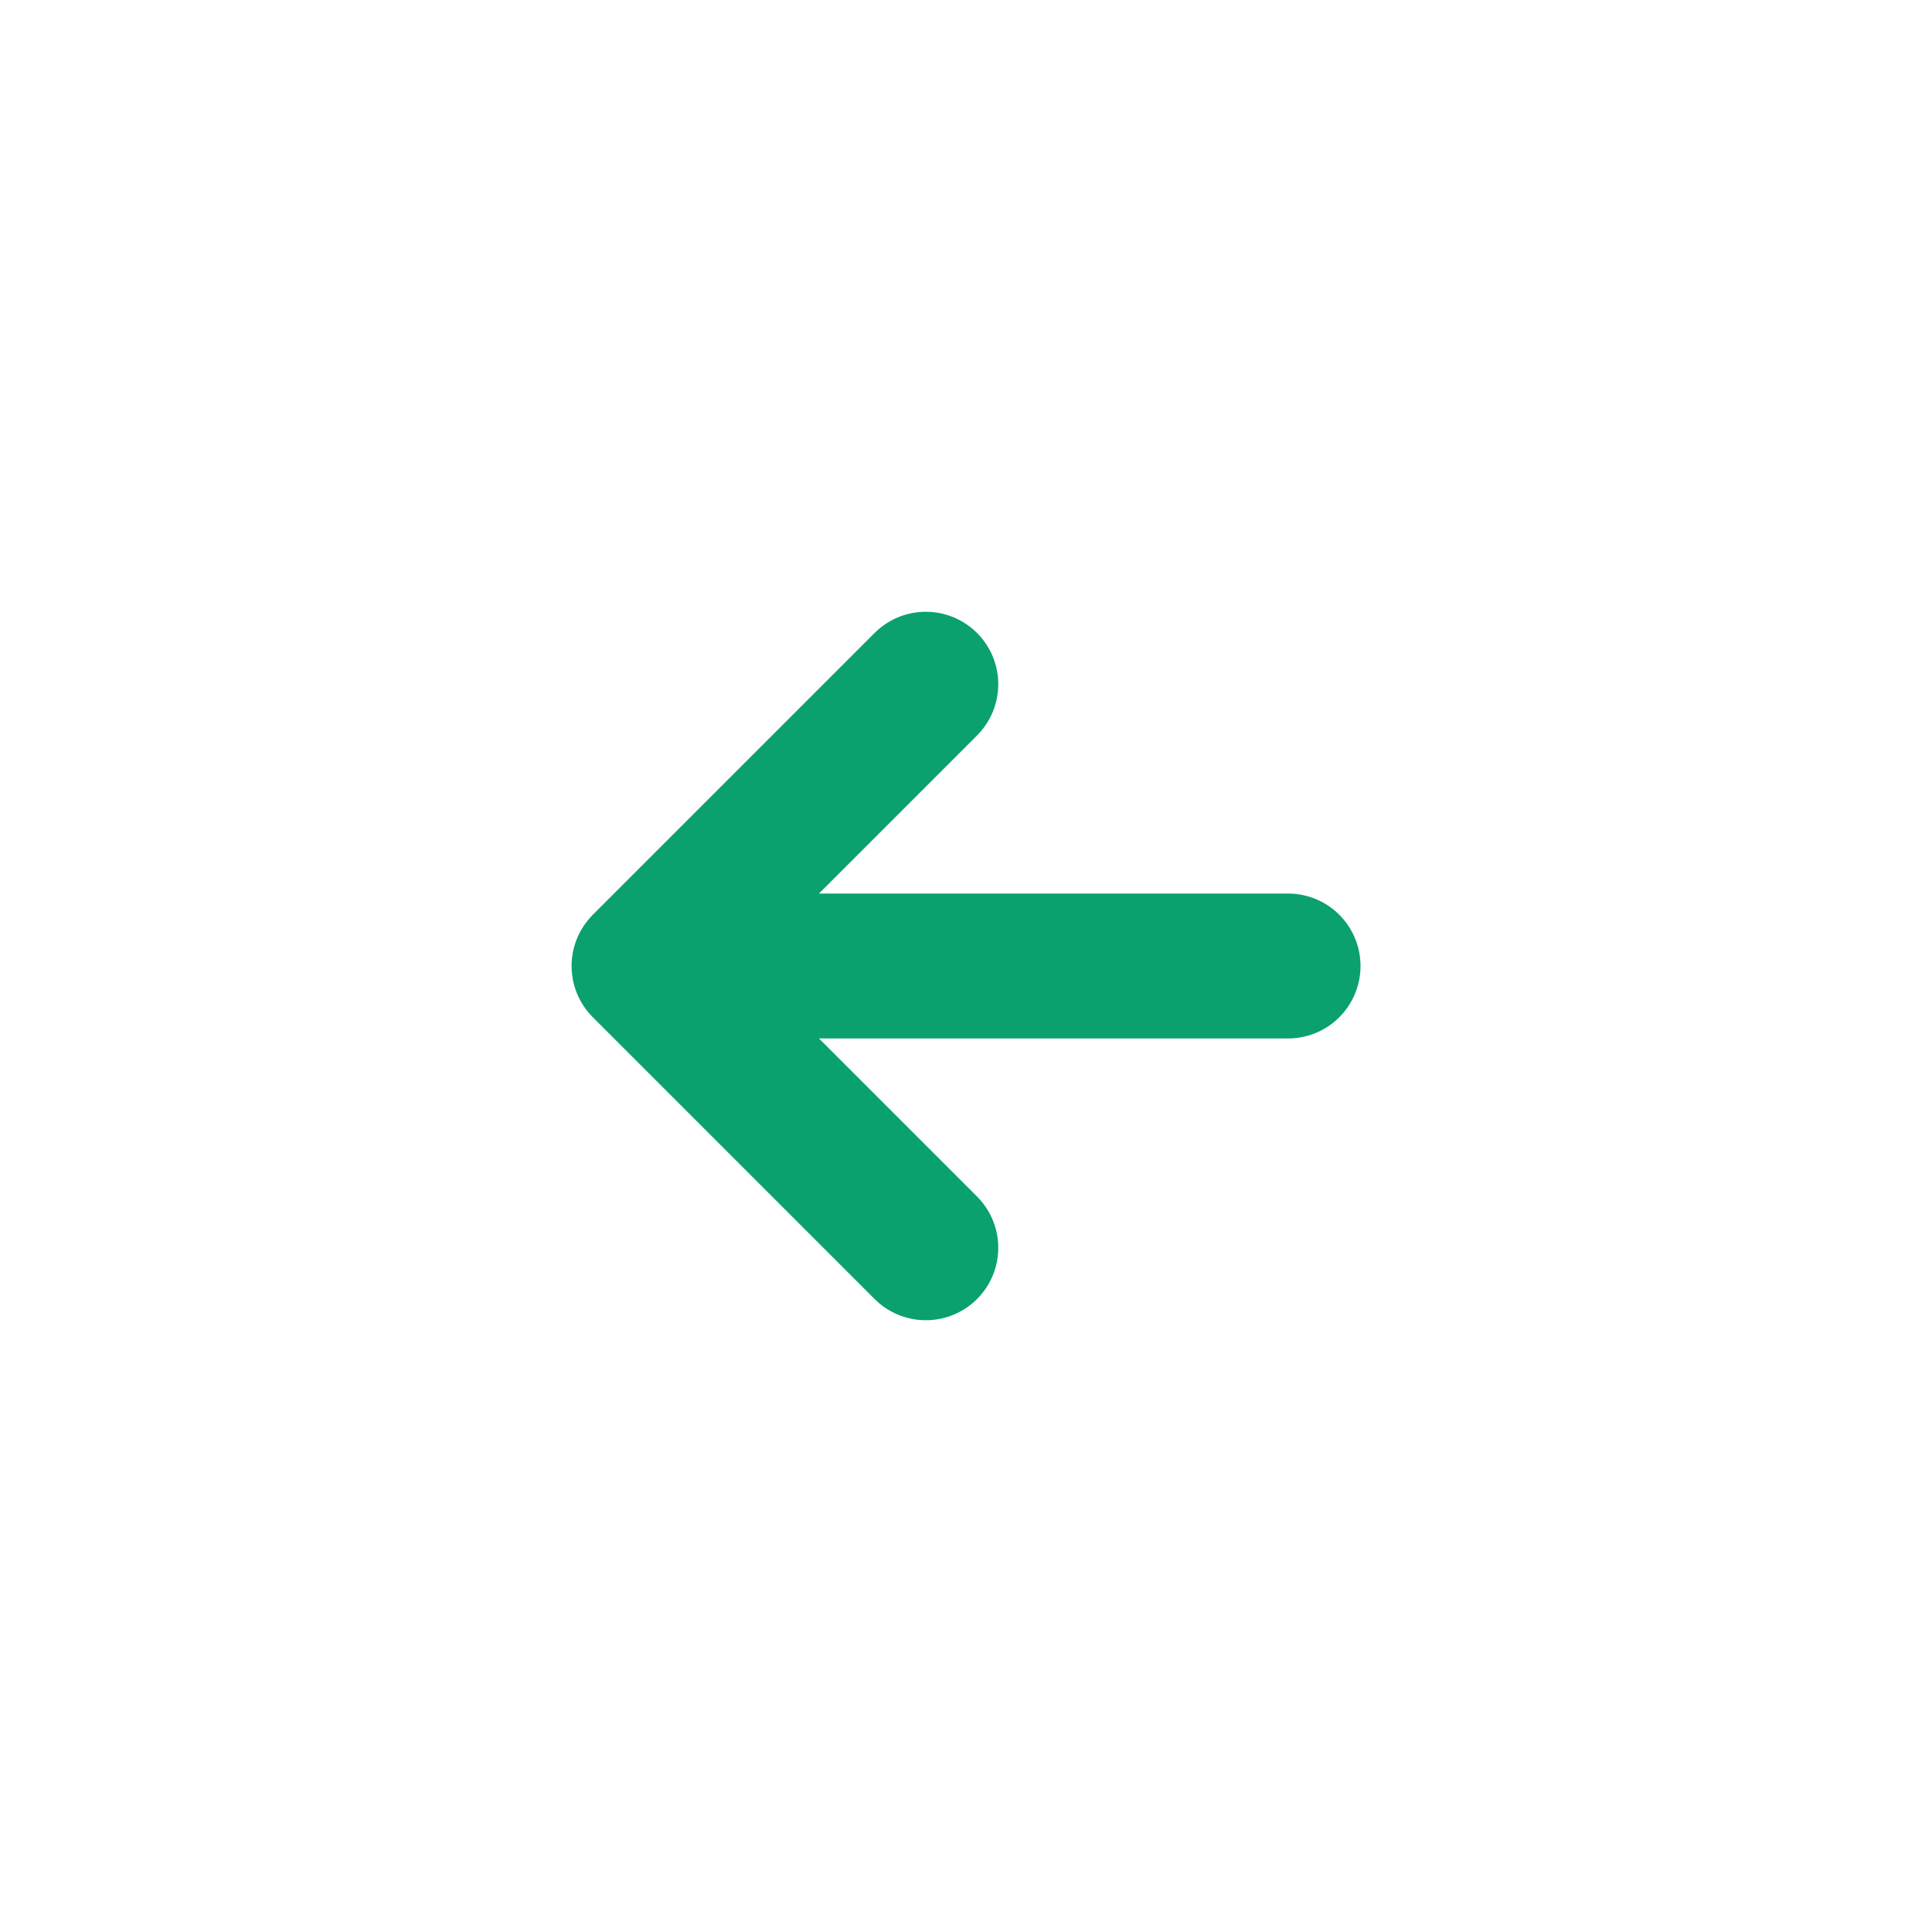
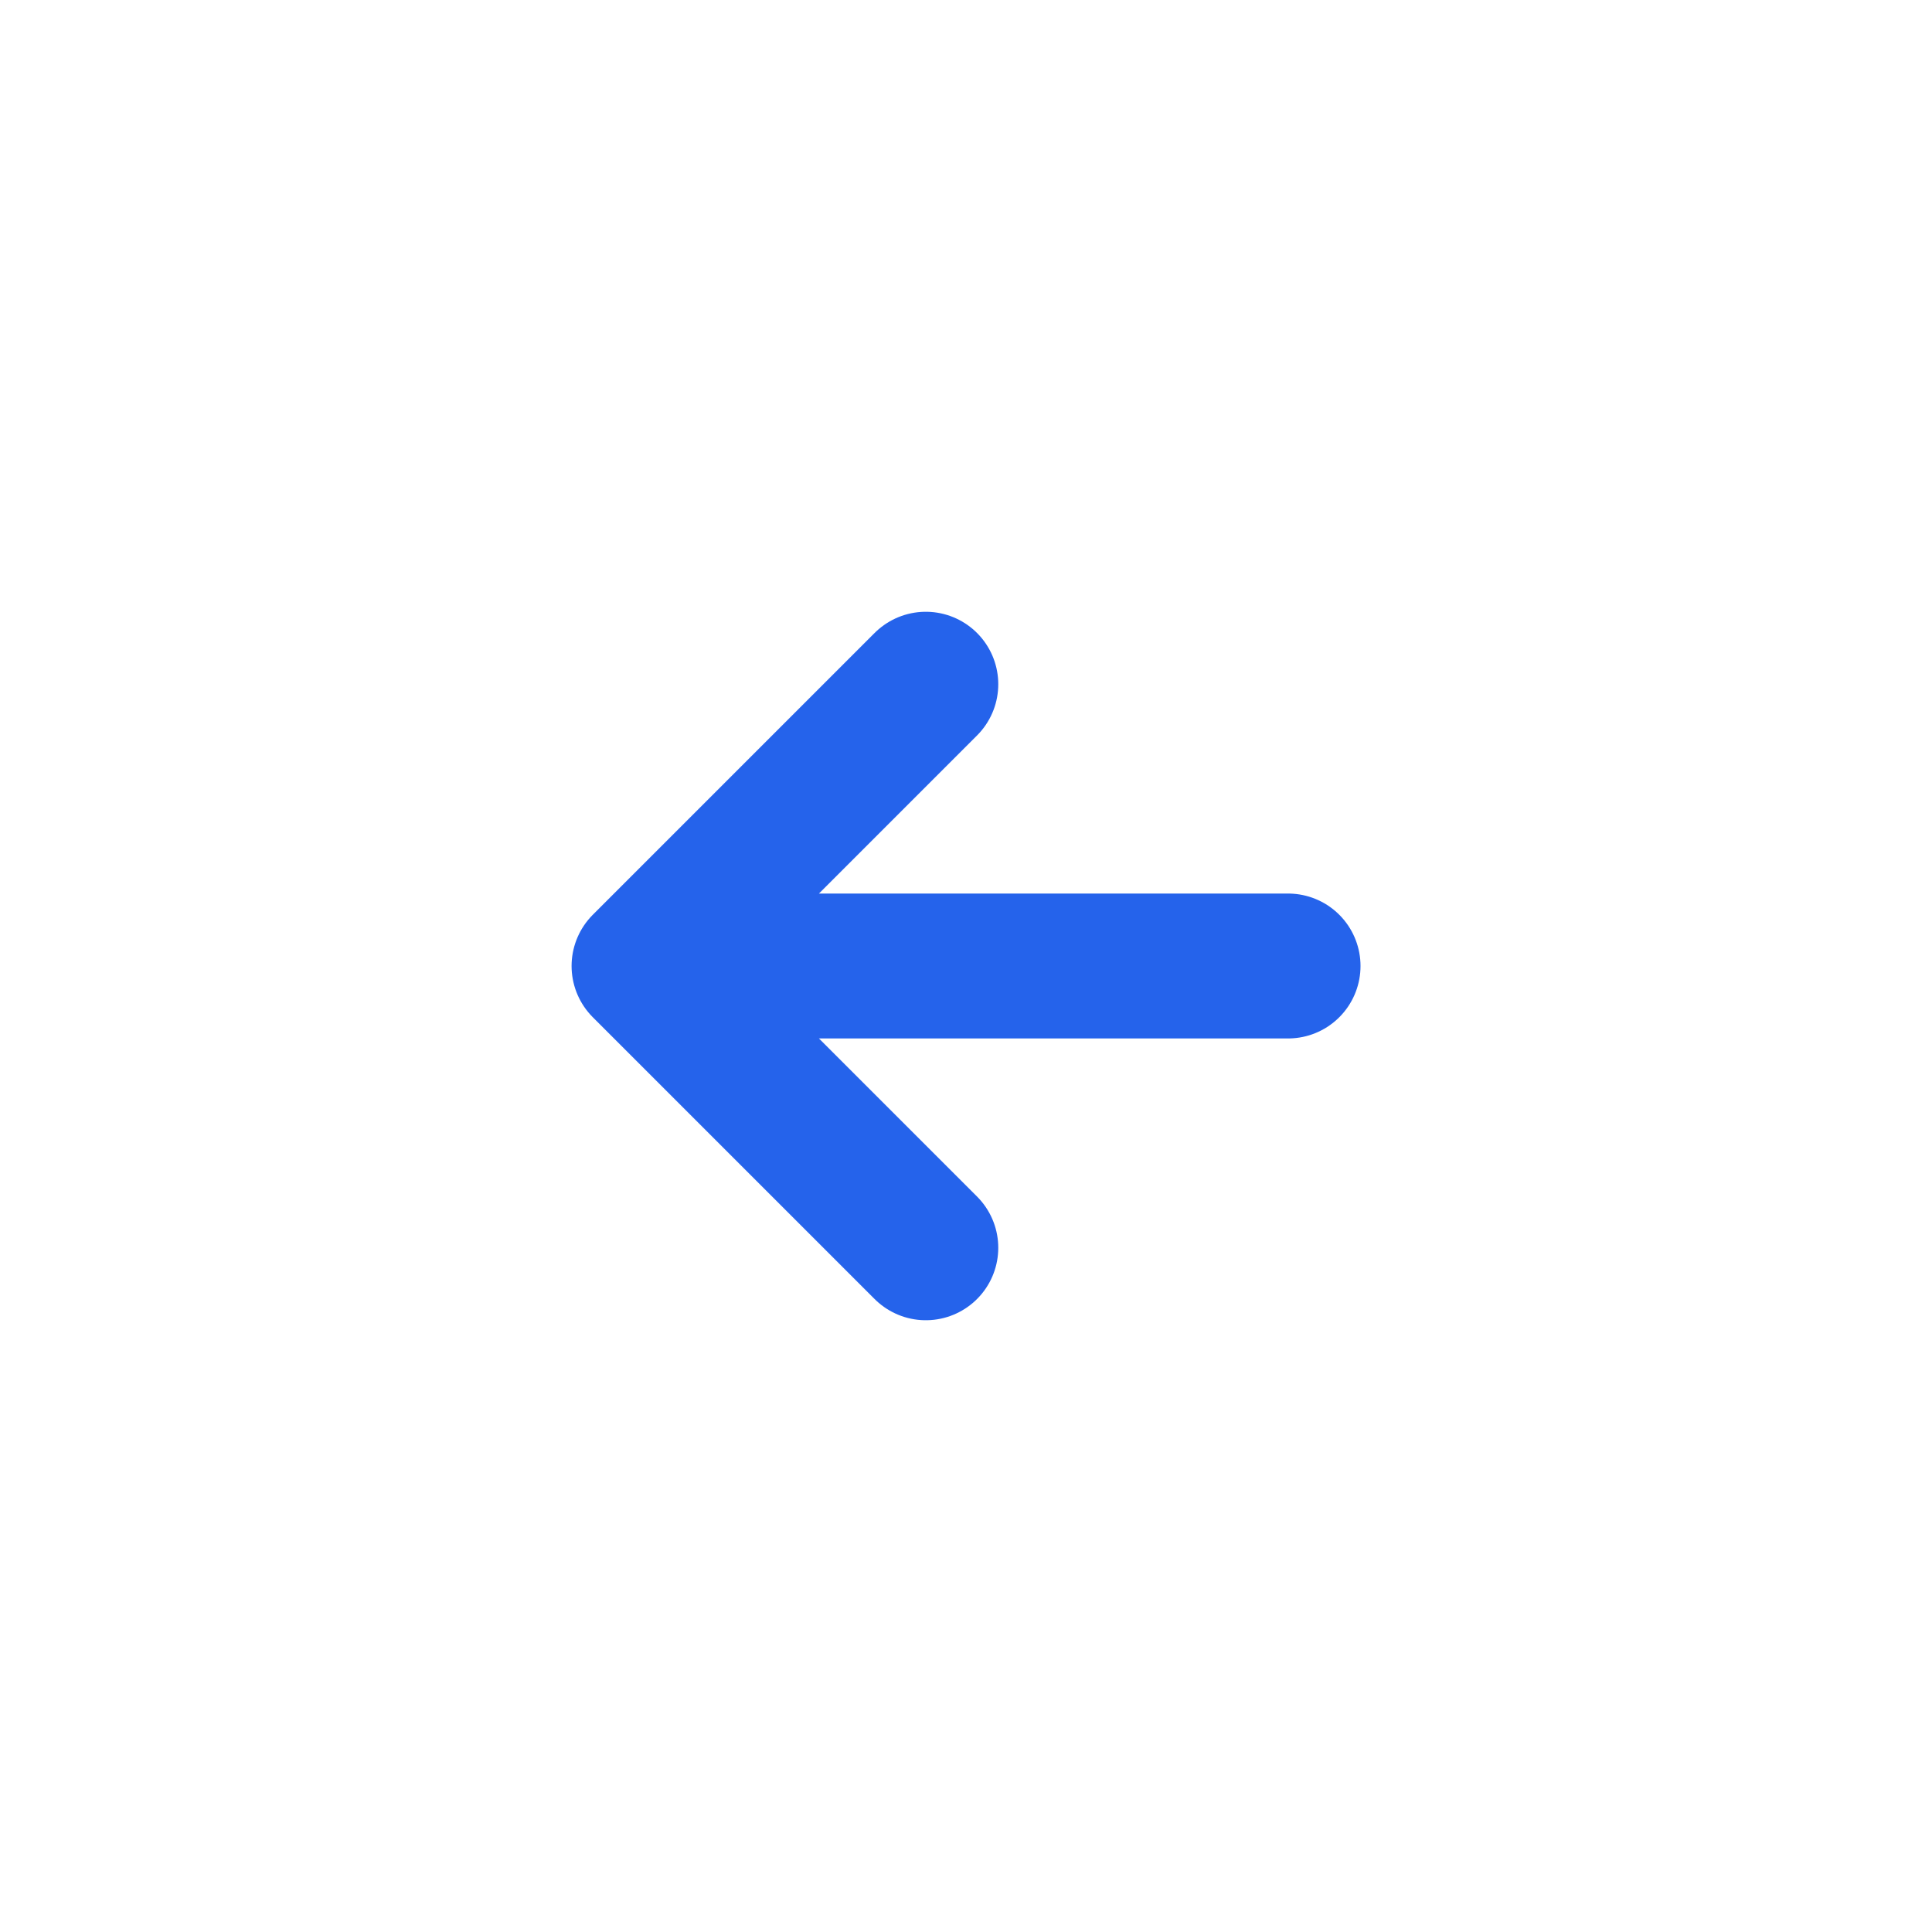
<svg xmlns="http://www.w3.org/2000/svg" width="20" height="20" viewBox="0 0 20 20" fill="none">
-   <path d="M13.334 10H6.667M6.667 10L9.584 12.917M6.667 10L9.584 7.083" stroke="#0AA16E" stroke-width="1.5" stroke-linecap="round" stroke-linejoin="round" />
+   <path d="M13.334 10H6.667M6.667 10L9.584 12.917M6.667 10L9.584 7.083" stroke="#2563EB" stroke-width="1.5" stroke-linecap="round" stroke-linejoin="round" />
</svg>
